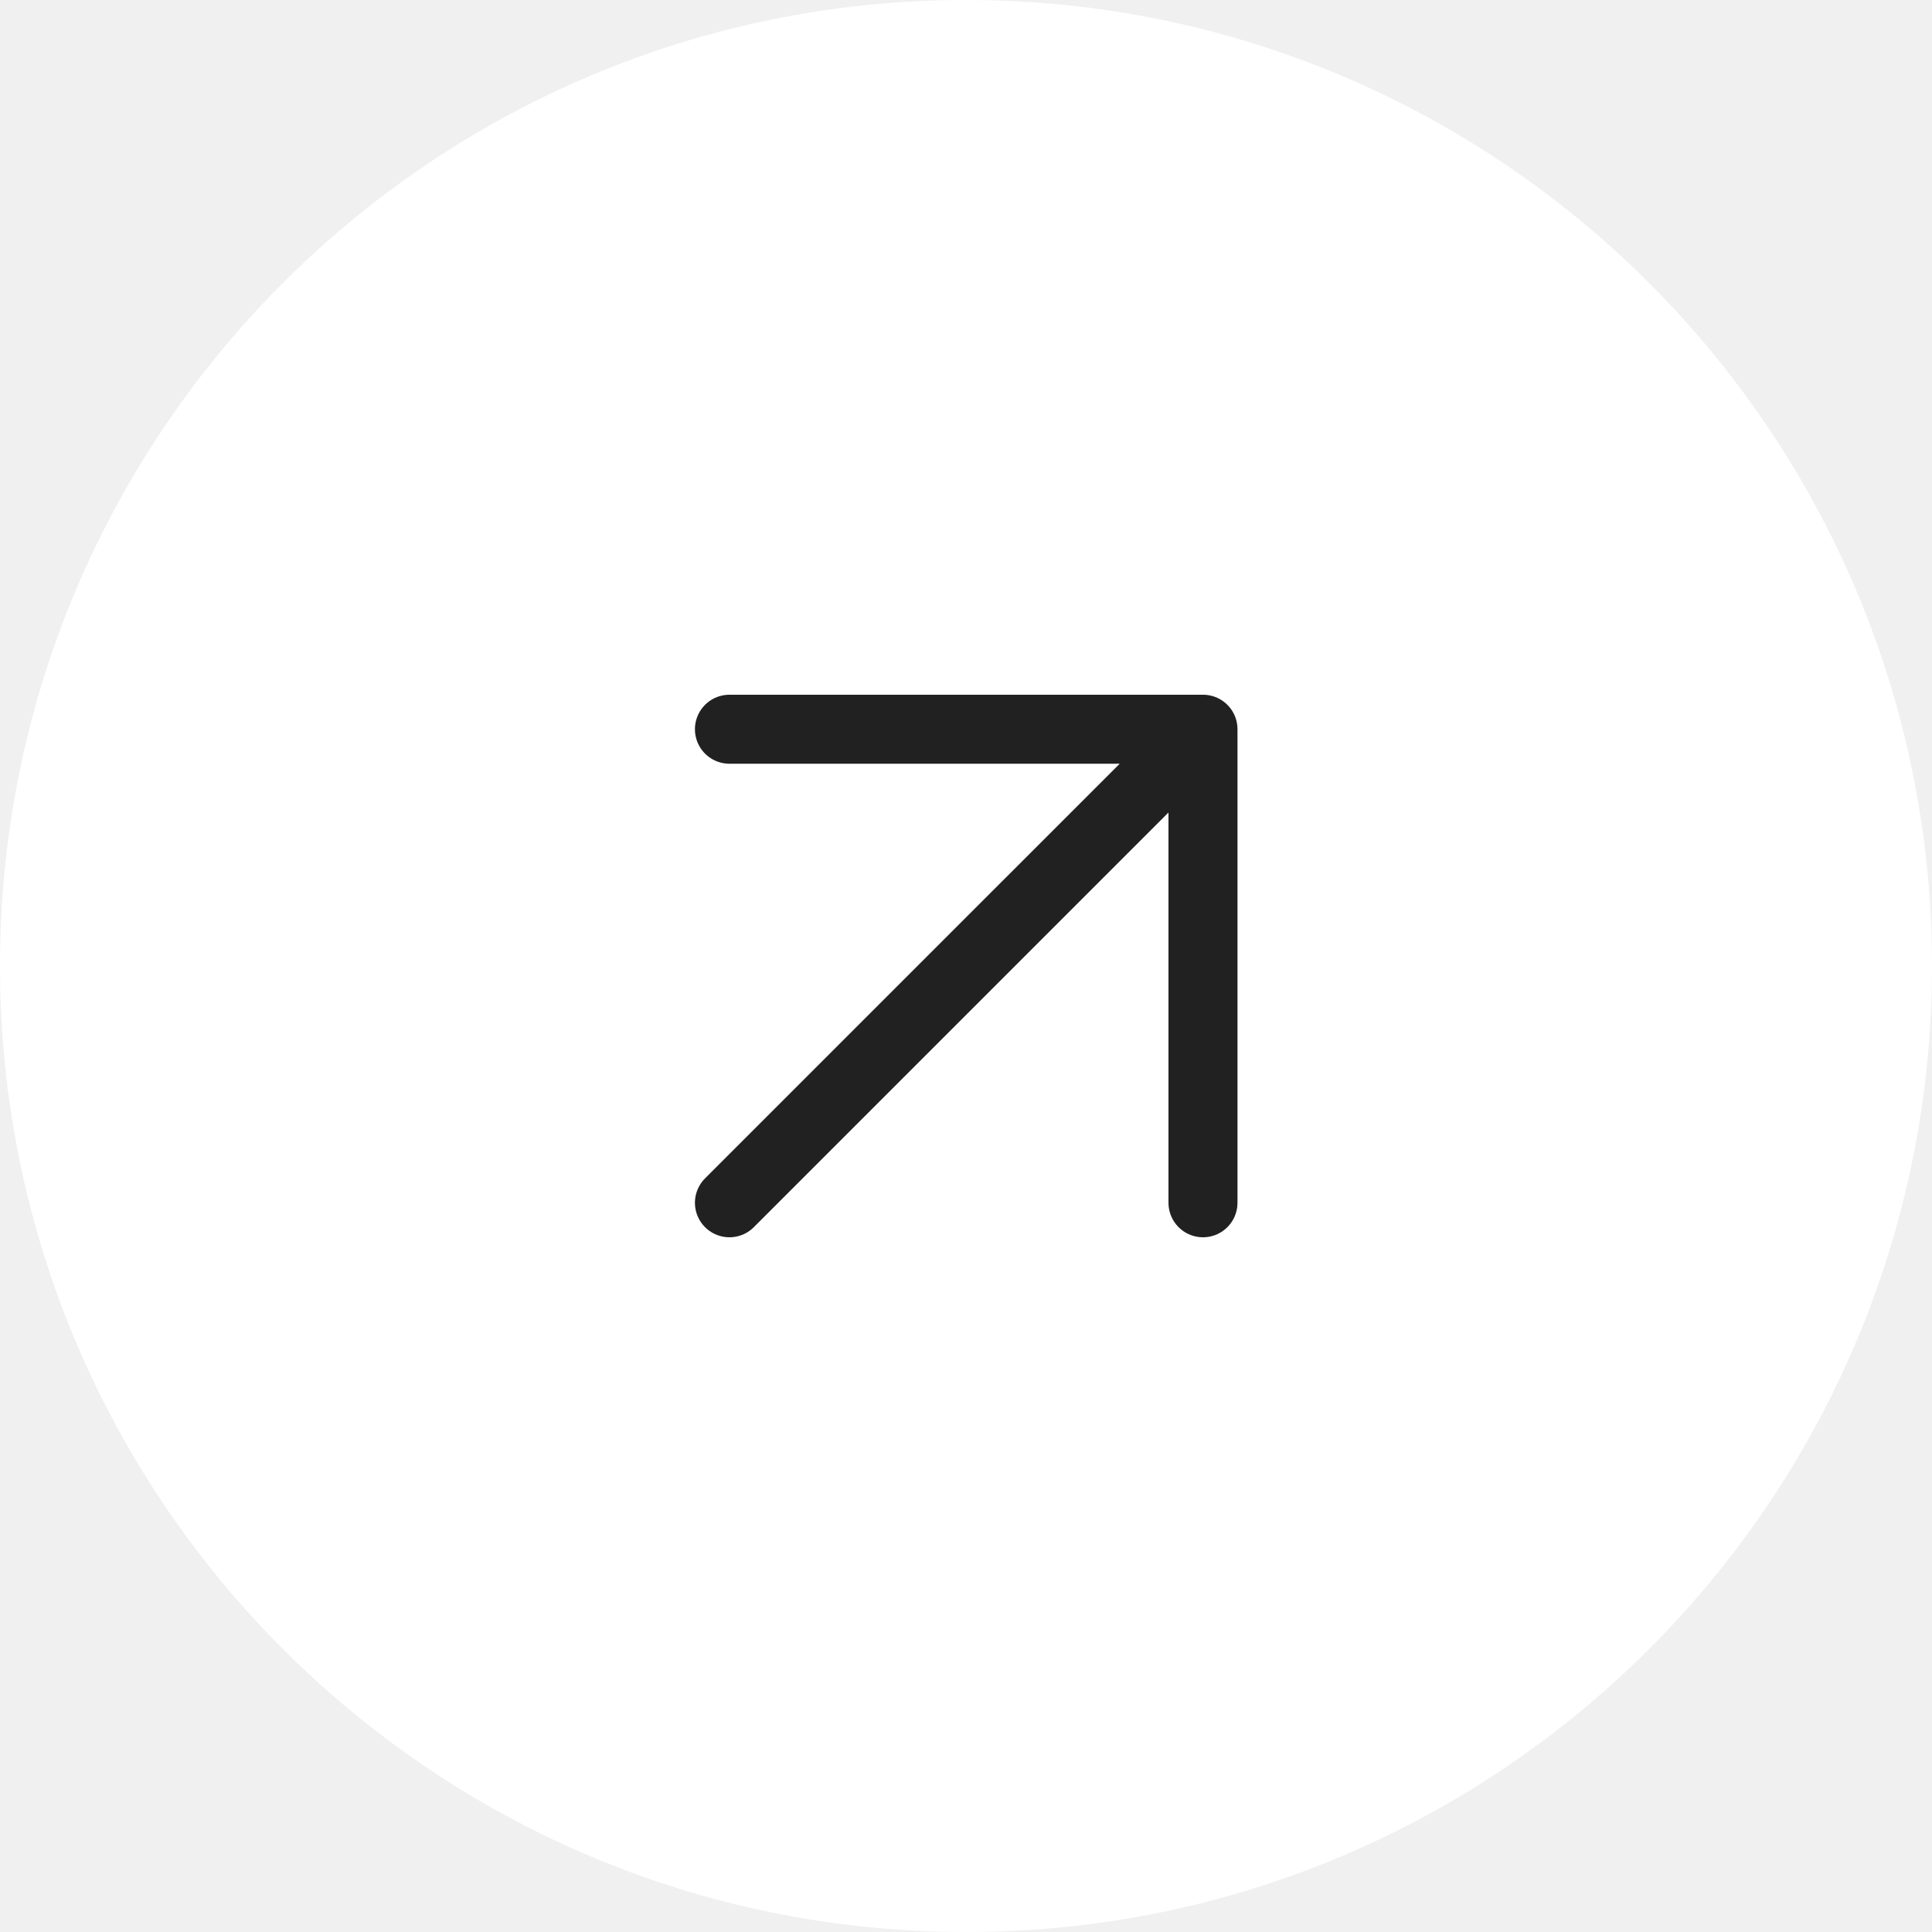
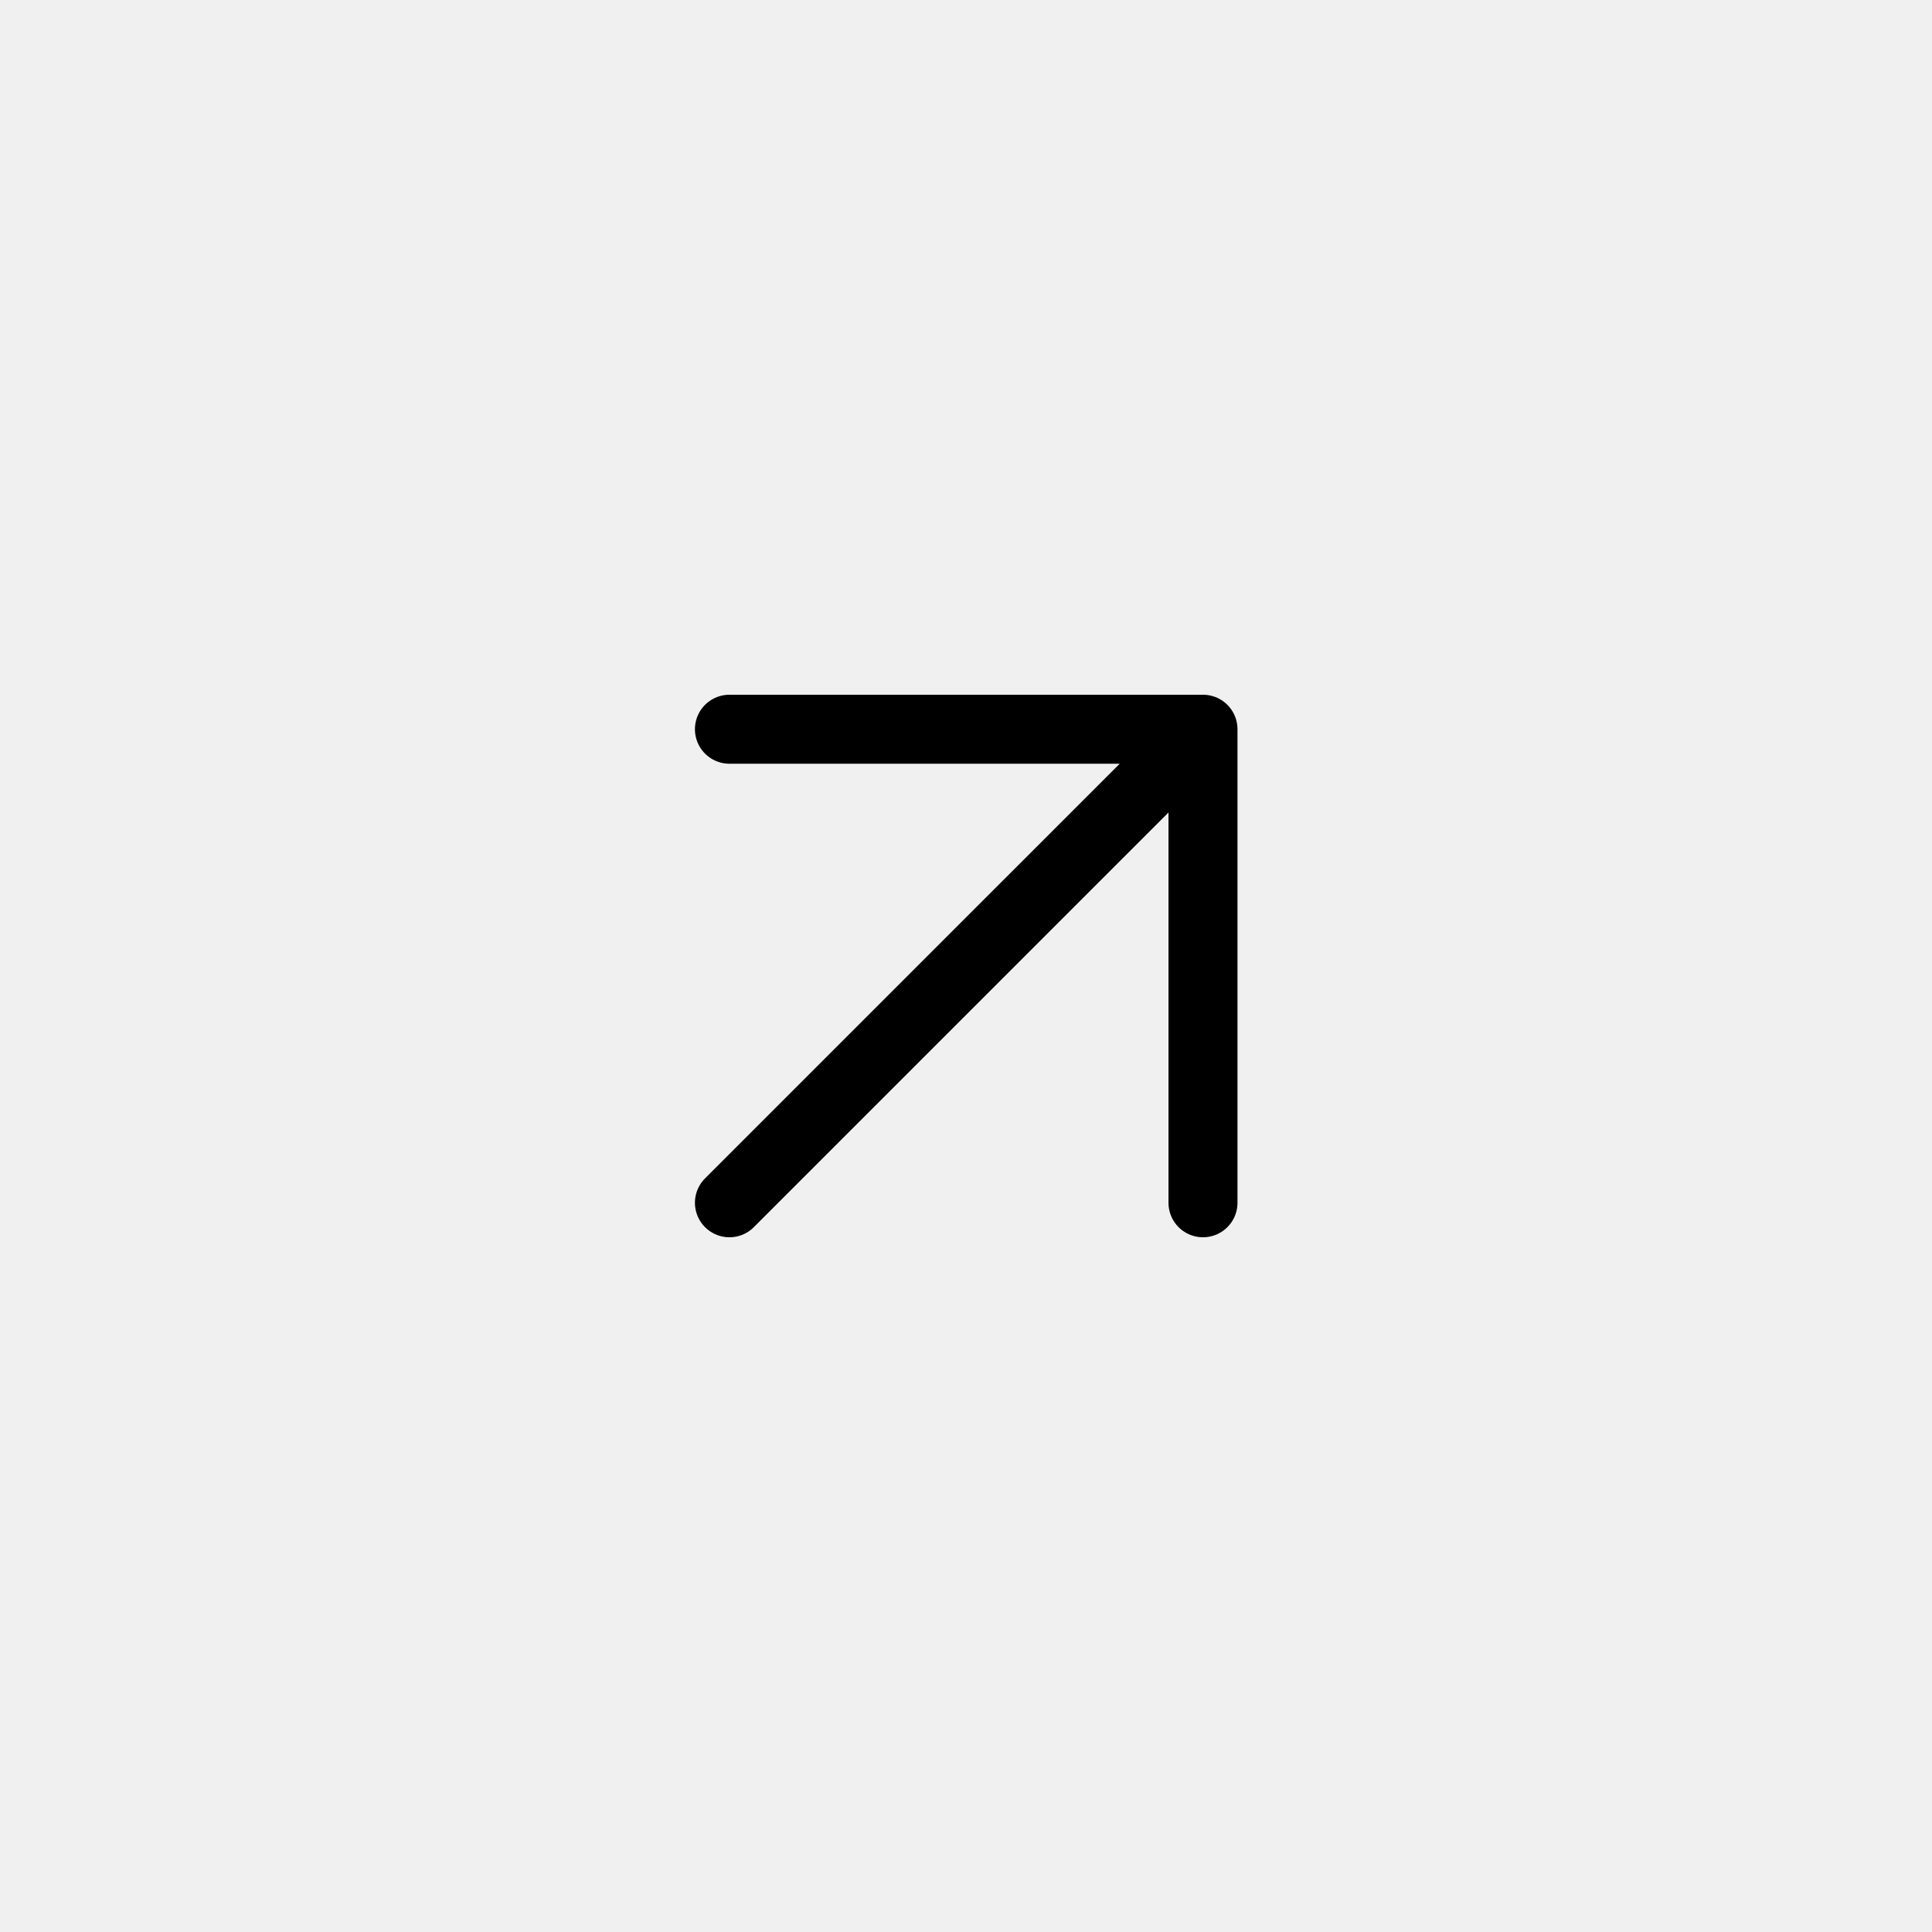
<svg xmlns="http://www.w3.org/2000/svg" width="56" height="56" viewBox="0 0 56 56" fill="none">
-   <circle cx="28" cy="28" r="28" fill="white" />
-   <path d="M21.143 34.863L34.869 21.137M34.869 21.137H21.143M34.869 21.137V34.863" stroke="#212121" stroke-width="2" stroke-linecap="round" stroke-linejoin="round" />
+   <path d="M21.143 34.863L34.869 21.137M34.869 21.137H21.143M34.869 21.137V34.863" stroke="black" stroke-width="2" stroke-linecap="round" stroke-linejoin="round" />
</svg>
